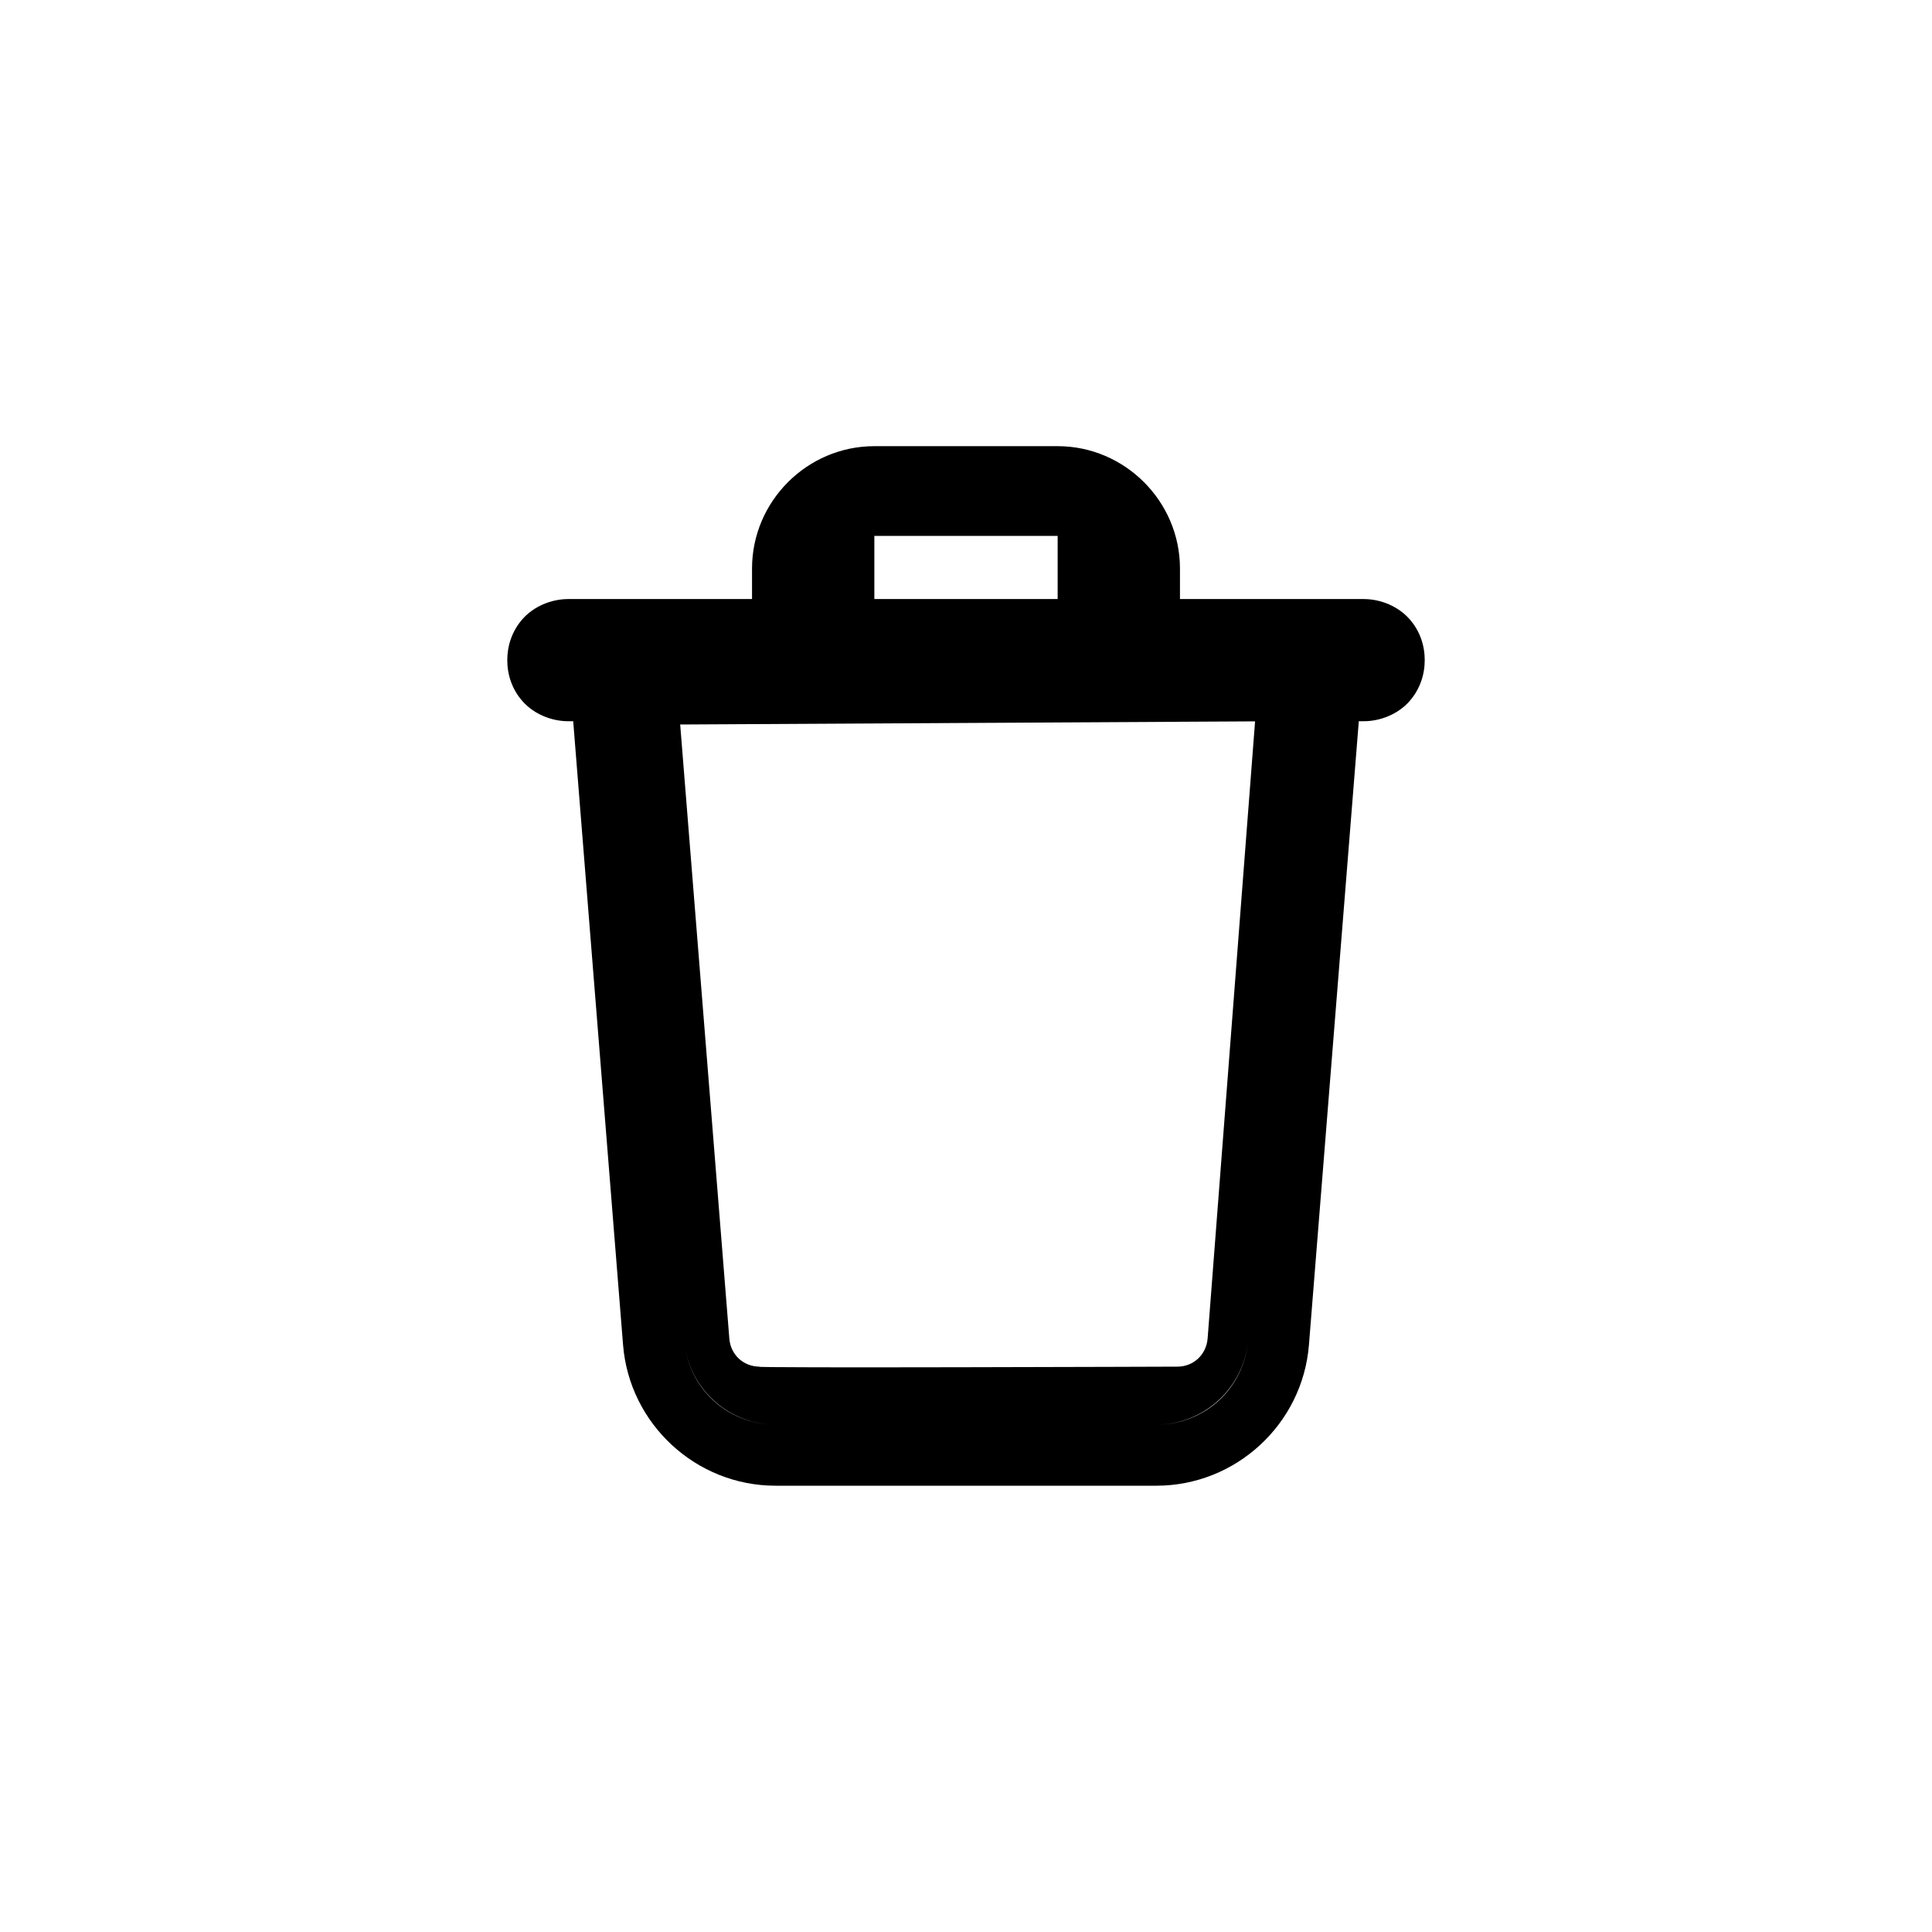
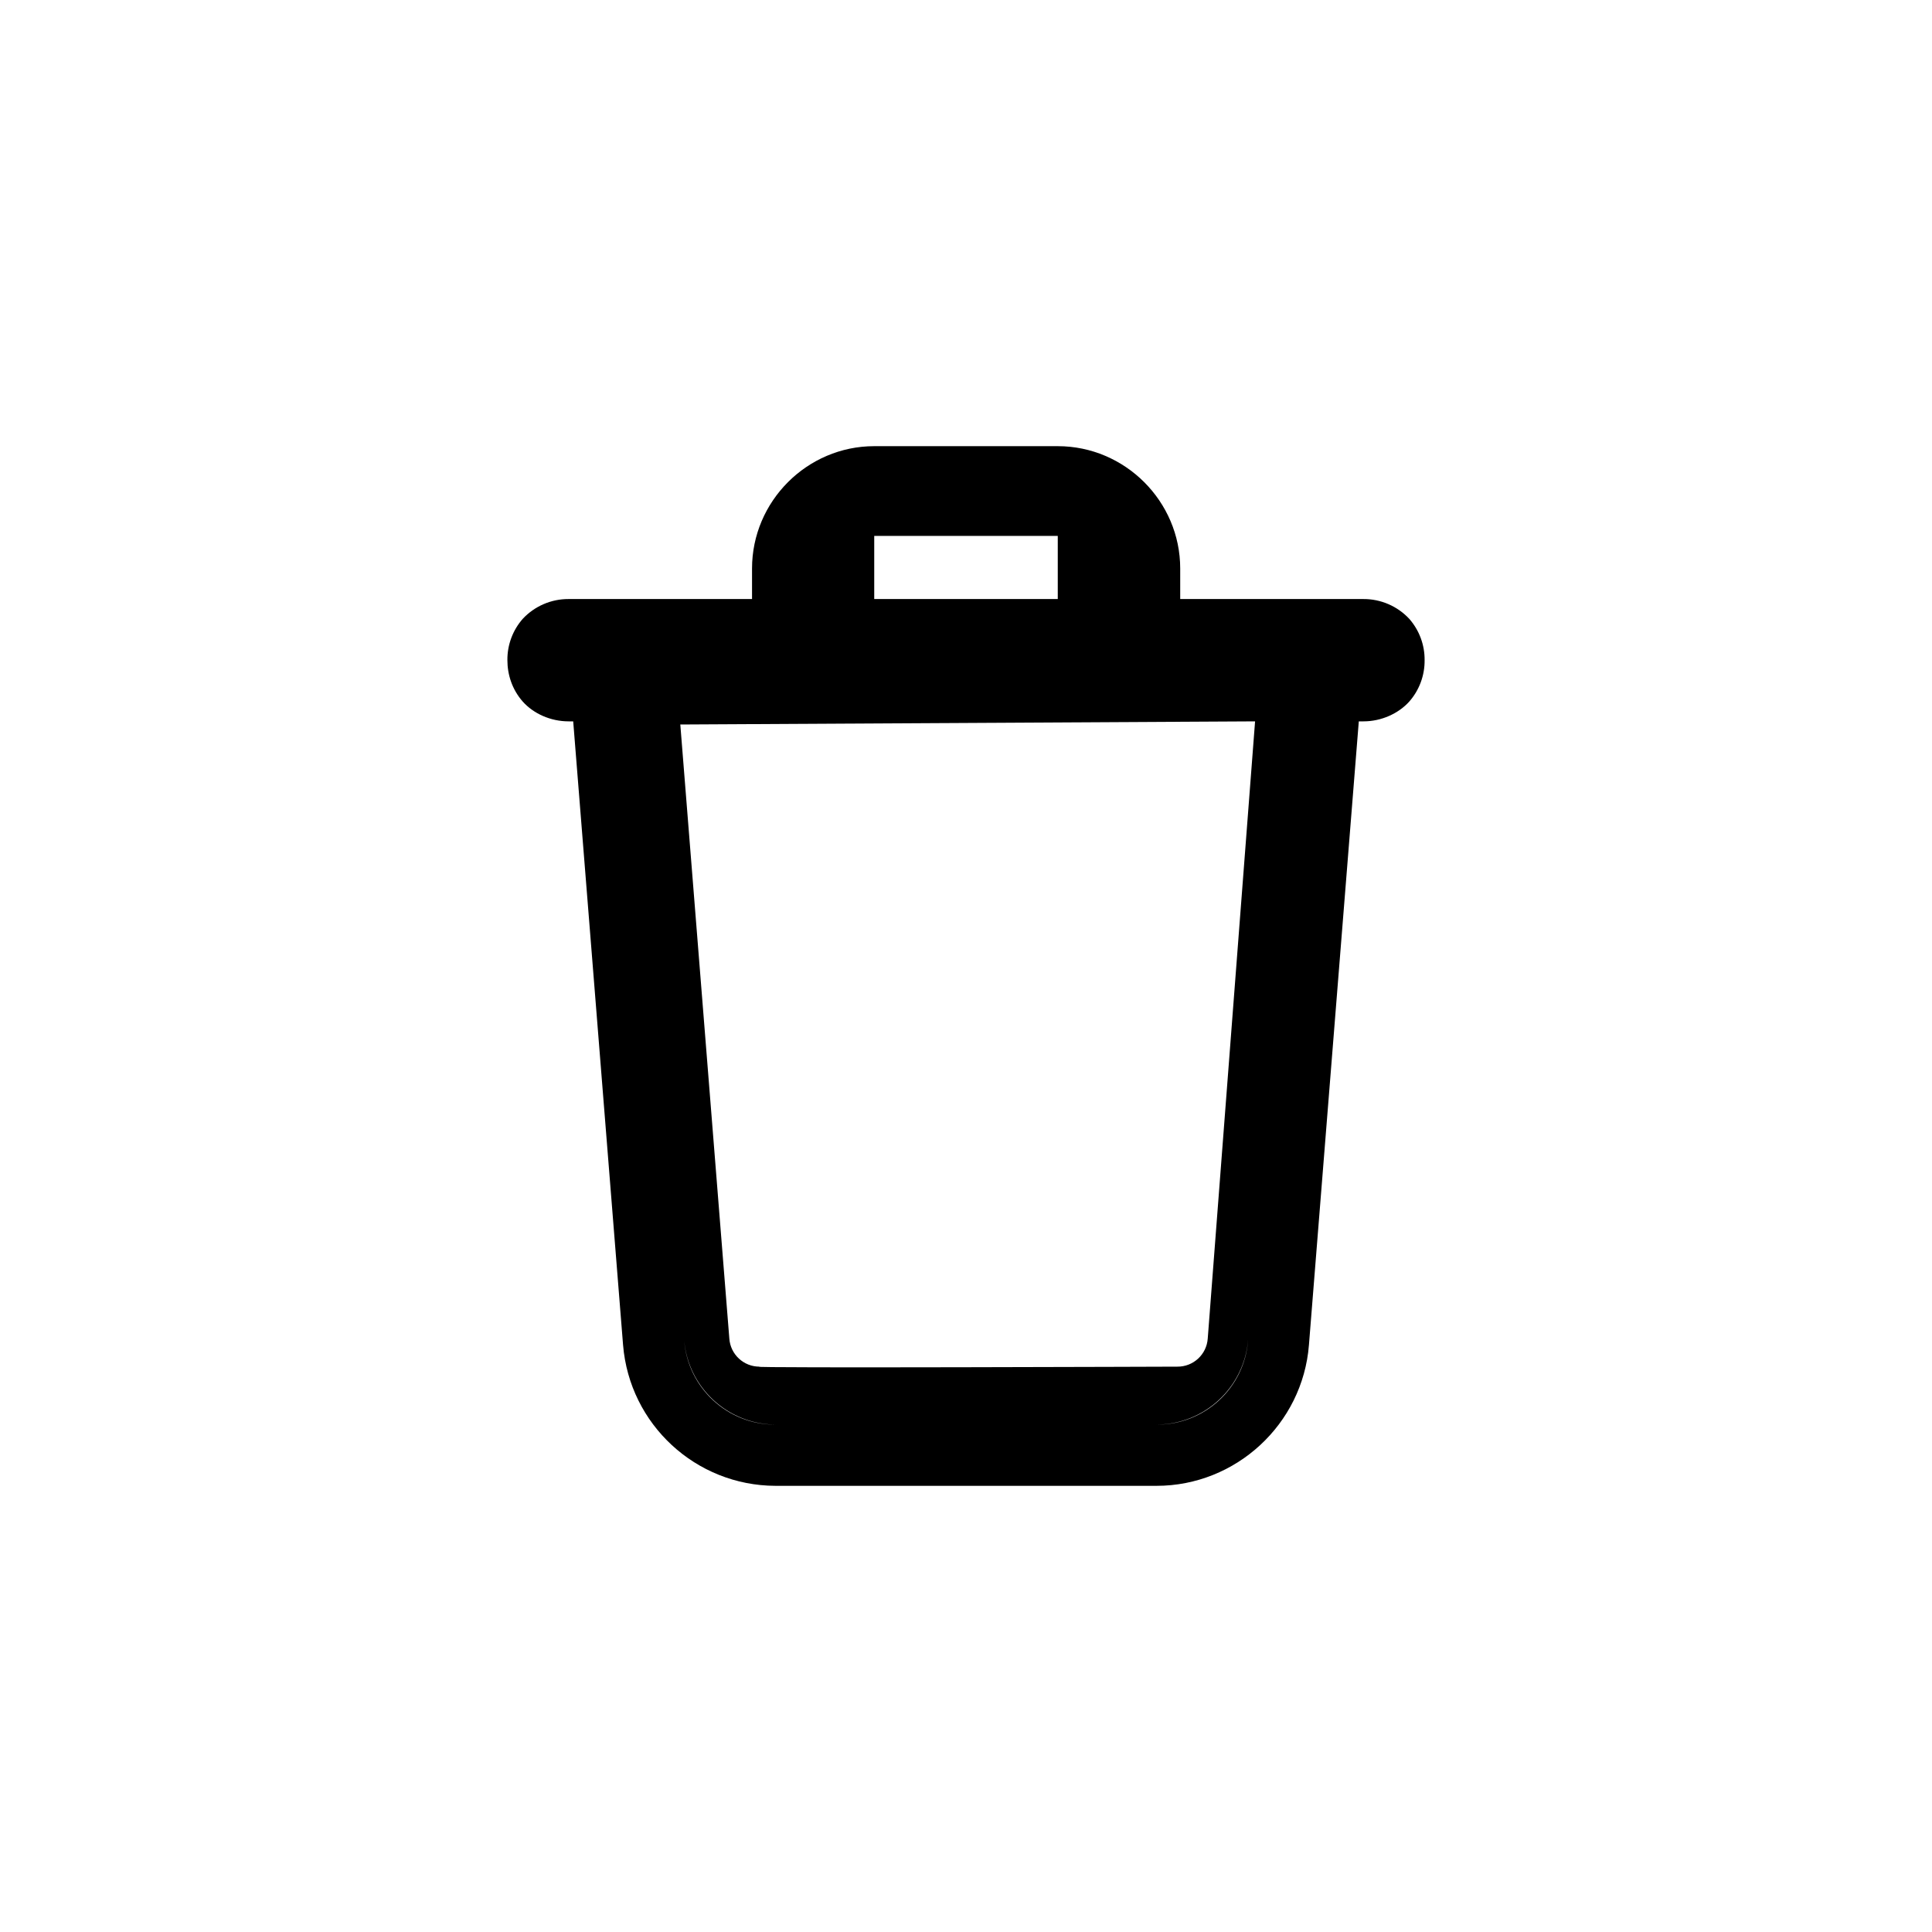
- <svg xmlns="http://www.w3.org/2000/svg" width="16" height="16" fill="currentColor" class="bi bi-trash3" viewBox="0 0 16 16" version="1.1" id="svg866">
-   <defs id="defs870" />
-   <path id="path864" d="M 7.241,3.695 C 6.684,3.695 6.228,4.152 6.228,4.708 V 4.961 H 5.22 c -0.003,-2.31e-5 -0.005,-1.65e-5 -0.008,0 H 4.708 c -0.148,0 -0.29,0.064 -0.379,0.164 -0.089,0.1 -0.128,0.223 -0.128,0.342 0,0.12 0.039,0.243 0.128,0.342 0.089,0.1 0.231,0.164 0.379,0.164 h 0.039 l 0.413,5.166 c 0.053,0.655 0.605,1.165 1.262,1.165 h 3.156 c 0.657,-5.36e-4 1.209,-0.51 1.262,-1.165 l 0.413,-5.166 h 0.039 c 0.148,0 0.29,-0.064 0.379,-0.164 0.089,-0.1 0.128,-0.223 0.128,-0.342 0,-0.12 -0.039,-0.243 -0.128,-0.342 -0.089,-0.1 -0.231,-0.164 -0.379,-0.164 h -0.501 c -0.003,-2.27e-5 -0.005,-1.54e-5 -0.008,0 H 9.772 V 4.708 c 0,-0.556 -0.457,-1.013 -1.013,-1.013 z m 0,0.743 H 8.759 V 4.961 H 7.241 Z M 5.633,6 10.394,5.974 10.001,11.085 c -0.011,0.134 -0.117,0.233 -0.251,0.233 0,0 -3.617,0.013 -3.459,0 -0.134,2.9e-5 -0.241,-0.099 -0.251,-0.233 z m 0.033,5.099 c 0.031,0.392 0.363,0.699 0.757,0.699 -0.398,8.1e-5 -0.725,-0.302 -0.757,-0.699 z m 4.67,0 c -0.032,0.397 -0.358,0.699 -0.757,0.699 0.393,-5.91e-4 0.725,-0.307 0.757,-0.699 z" style="color:#000000;font-style:normal;font-variant:normal;font-weight:normal;font-stretch:normal;font-size:medium;line-height:normal;font-family:sans-serif;font-variant-ligatures:normal;font-variant-position:normal;font-variant-caps:normal;font-variant-numeric:normal;font-variant-alternates:normal;font-feature-settings:normal;text-indent:0;text-align:start;text-decoration:none;text-decoration-line:none;text-decoration-style:solid;text-decoration-color:#000000;letter-spacing:normal;word-spacing:normal;text-transform:none;writing-mode:lr-tb;direction:ltr;text-orientation:mixed;dominant-baseline:auto;baseline-shift:baseline;text-anchor:start;white-space:normal;shape-padding:0;clip-rule:nonzero;display:inline;overflow:visible;visibility:visible;opacity:1;isolation:auto;mix-blend-mode:normal;color-interpolation:sRGB;color-interpolation-filters:linearRGB;solid-color:#000000;solid-opacity:1;vector-effect:none;fill-opacity:1;fill-rule:nonzero;stroke:none;stroke-width:0.506;stroke-linecap:butt;stroke-linejoin:miter;stroke-miterlimit:4;stroke-dasharray:none;stroke-dashoffset:0;stroke-opacity:1;color-rendering:auto;image-rendering:auto;shape-rendering:auto;text-rendering:auto;enable-background:accumulate" />
+ <svg xmlns="http://www.w3.org/2000/svg" width="16" height="16" fill="currentColor" class="bi bi-trash3">
+   <path d="M7.24 3.695c-.556 0-1.012.457-1.012 1.013v.253h-1.52a.516.516 0 0 0-.379.164.511.511 0 0 0-.127.342c0 .12.039.243.127.343.089.1.231.164.38.164h.038l.413 5.165a1.27 1.27 0 0 0 1.262 1.166h3.156c.657 0 1.21-.51 1.262-1.166l.413-5.165h.039c.148 0 .29-.065.379-.164a.511.511 0 0 0 .127-.343.511.511 0 0 0-.127-.342.516.516 0 0 0-.38-.164H9.774v-.253c0-.556-.457-1.013-1.014-1.013zm0 .743h1.52v.523H7.24ZM5.634 6l4.76-.026-.392 5.111a.25.25 0 0 1-.252.233s-3.617.013-3.459 0a.25.25 0 0 1-.251-.233zm.032 5.1a.764.764 0 0 0 .757.698.756.756 0 0 1-.757-.699zm4.67 0a.756.756 0 0 1-.757.698.764.764 0 0 0 .757-.699z" style="color:#000;font-style:normal;font-variant:normal;font-weight:400;font-stretch:normal;font-size:medium;line-height:normal;font-family:sans-serif;font-variant-ligatures:normal;font-variant-position:normal;font-variant-caps:normal;font-variant-numeric:normal;font-variant-alternates:normal;font-feature-settings:normal;text-indent:0;text-align:start;text-decoration:none;text-decoration-line:none;text-decoration-style:solid;text-decoration-color:#000;letter-spacing:normal;word-spacing:normal;text-transform:none;writing-mode:lr-tb;direction:ltr;text-orientation:mixed;dominant-baseline:auto;baseline-shift:baseline;text-anchor:start;white-space:normal;shape-padding:0;clip-rule:nonzero;display:inline;overflow:visible;visibility:visible;opacity:1;isolation:auto;mix-blend-mode:normal;color-interpolation:sRGB;color-interpolation-filters:linearRGB;solid-color:#000;solid-opacity:1;vector-effect:none;fill-opacity:1;fill-rule:nonzero;stroke:none;stroke-width:.506;stroke-linecap:butt;stroke-linejoin:miter;stroke-miterlimit:4;stroke-dasharray:none;stroke-dashoffset:0;stroke-opacity:1;color-rendering:auto;image-rendering:auto;shape-rendering:auto;text-rendering:auto;enable-background:accumulate" />
</svg>
